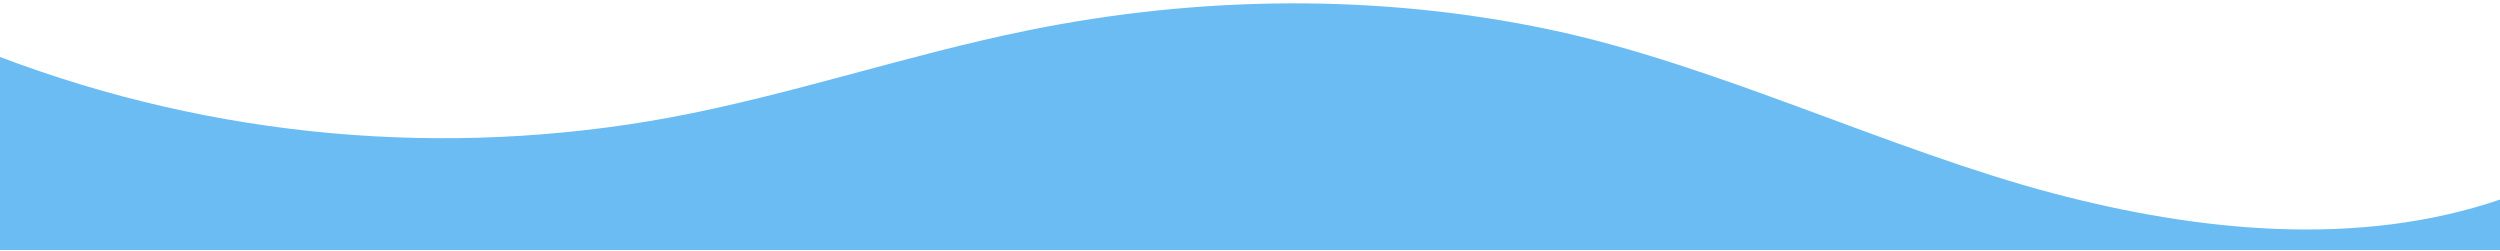
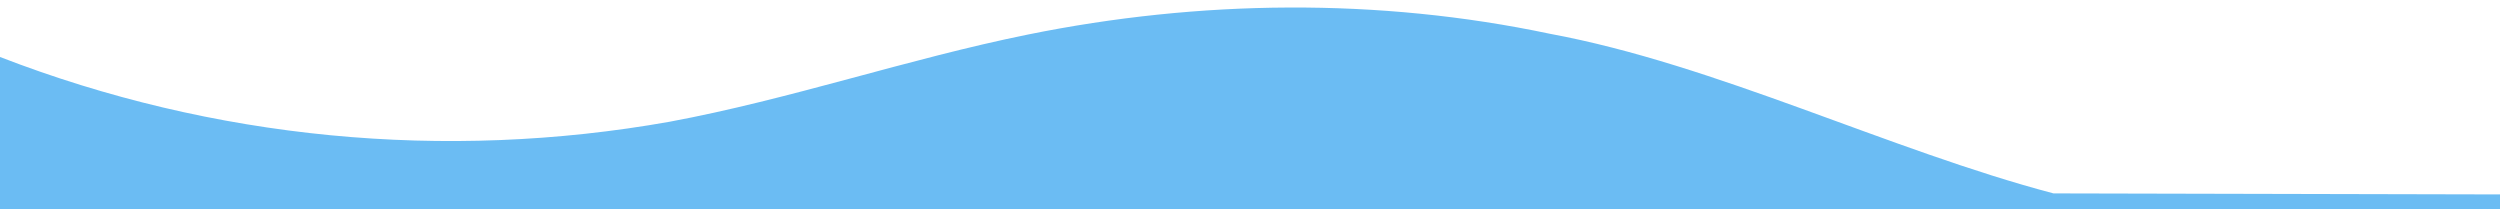
- <svg xmlns="http://www.w3.org/2000/svg" data-name="Layer 1" viewBox="0 0 1200 120" preserveAspectRatio="none">
-   <path d="M985.66,92.83C906.67,72,823.78,31,743.84,14.19c-82.26-17.34-168.06-16.33-250.45.39-57.84,11.73-114,31.07-172,41.86A600.21,600.21,0,0,1,0,27.35V120H1200V95.8C1132.19,118.92,1055.71,111.31,985.66,92.83Z" class="shape-fill" fill="#6bbcf3" fill-opacity="1" />
+ <svg xmlns="http://www.w3.org/2000/svg" data-name="Layer 1" viewBox="0 0 1200 100" preserveAspectRatio="none">
+   <path d="M985.66,92.83C906.67,72,823.78,31,743.84,16.19c-82.26-17.34-168.06-16.33-250.45.39-57.84,11.73-114,31.07-172,41.86A600.21,600.21,0,0,1,0,27.35V420H2200V95.8C2132.19,418.92,10055.81,111.31,985.66,92.83Z" class="shape-fill" fill="#6bbcf3" fill-opacity="1" />
</svg>
